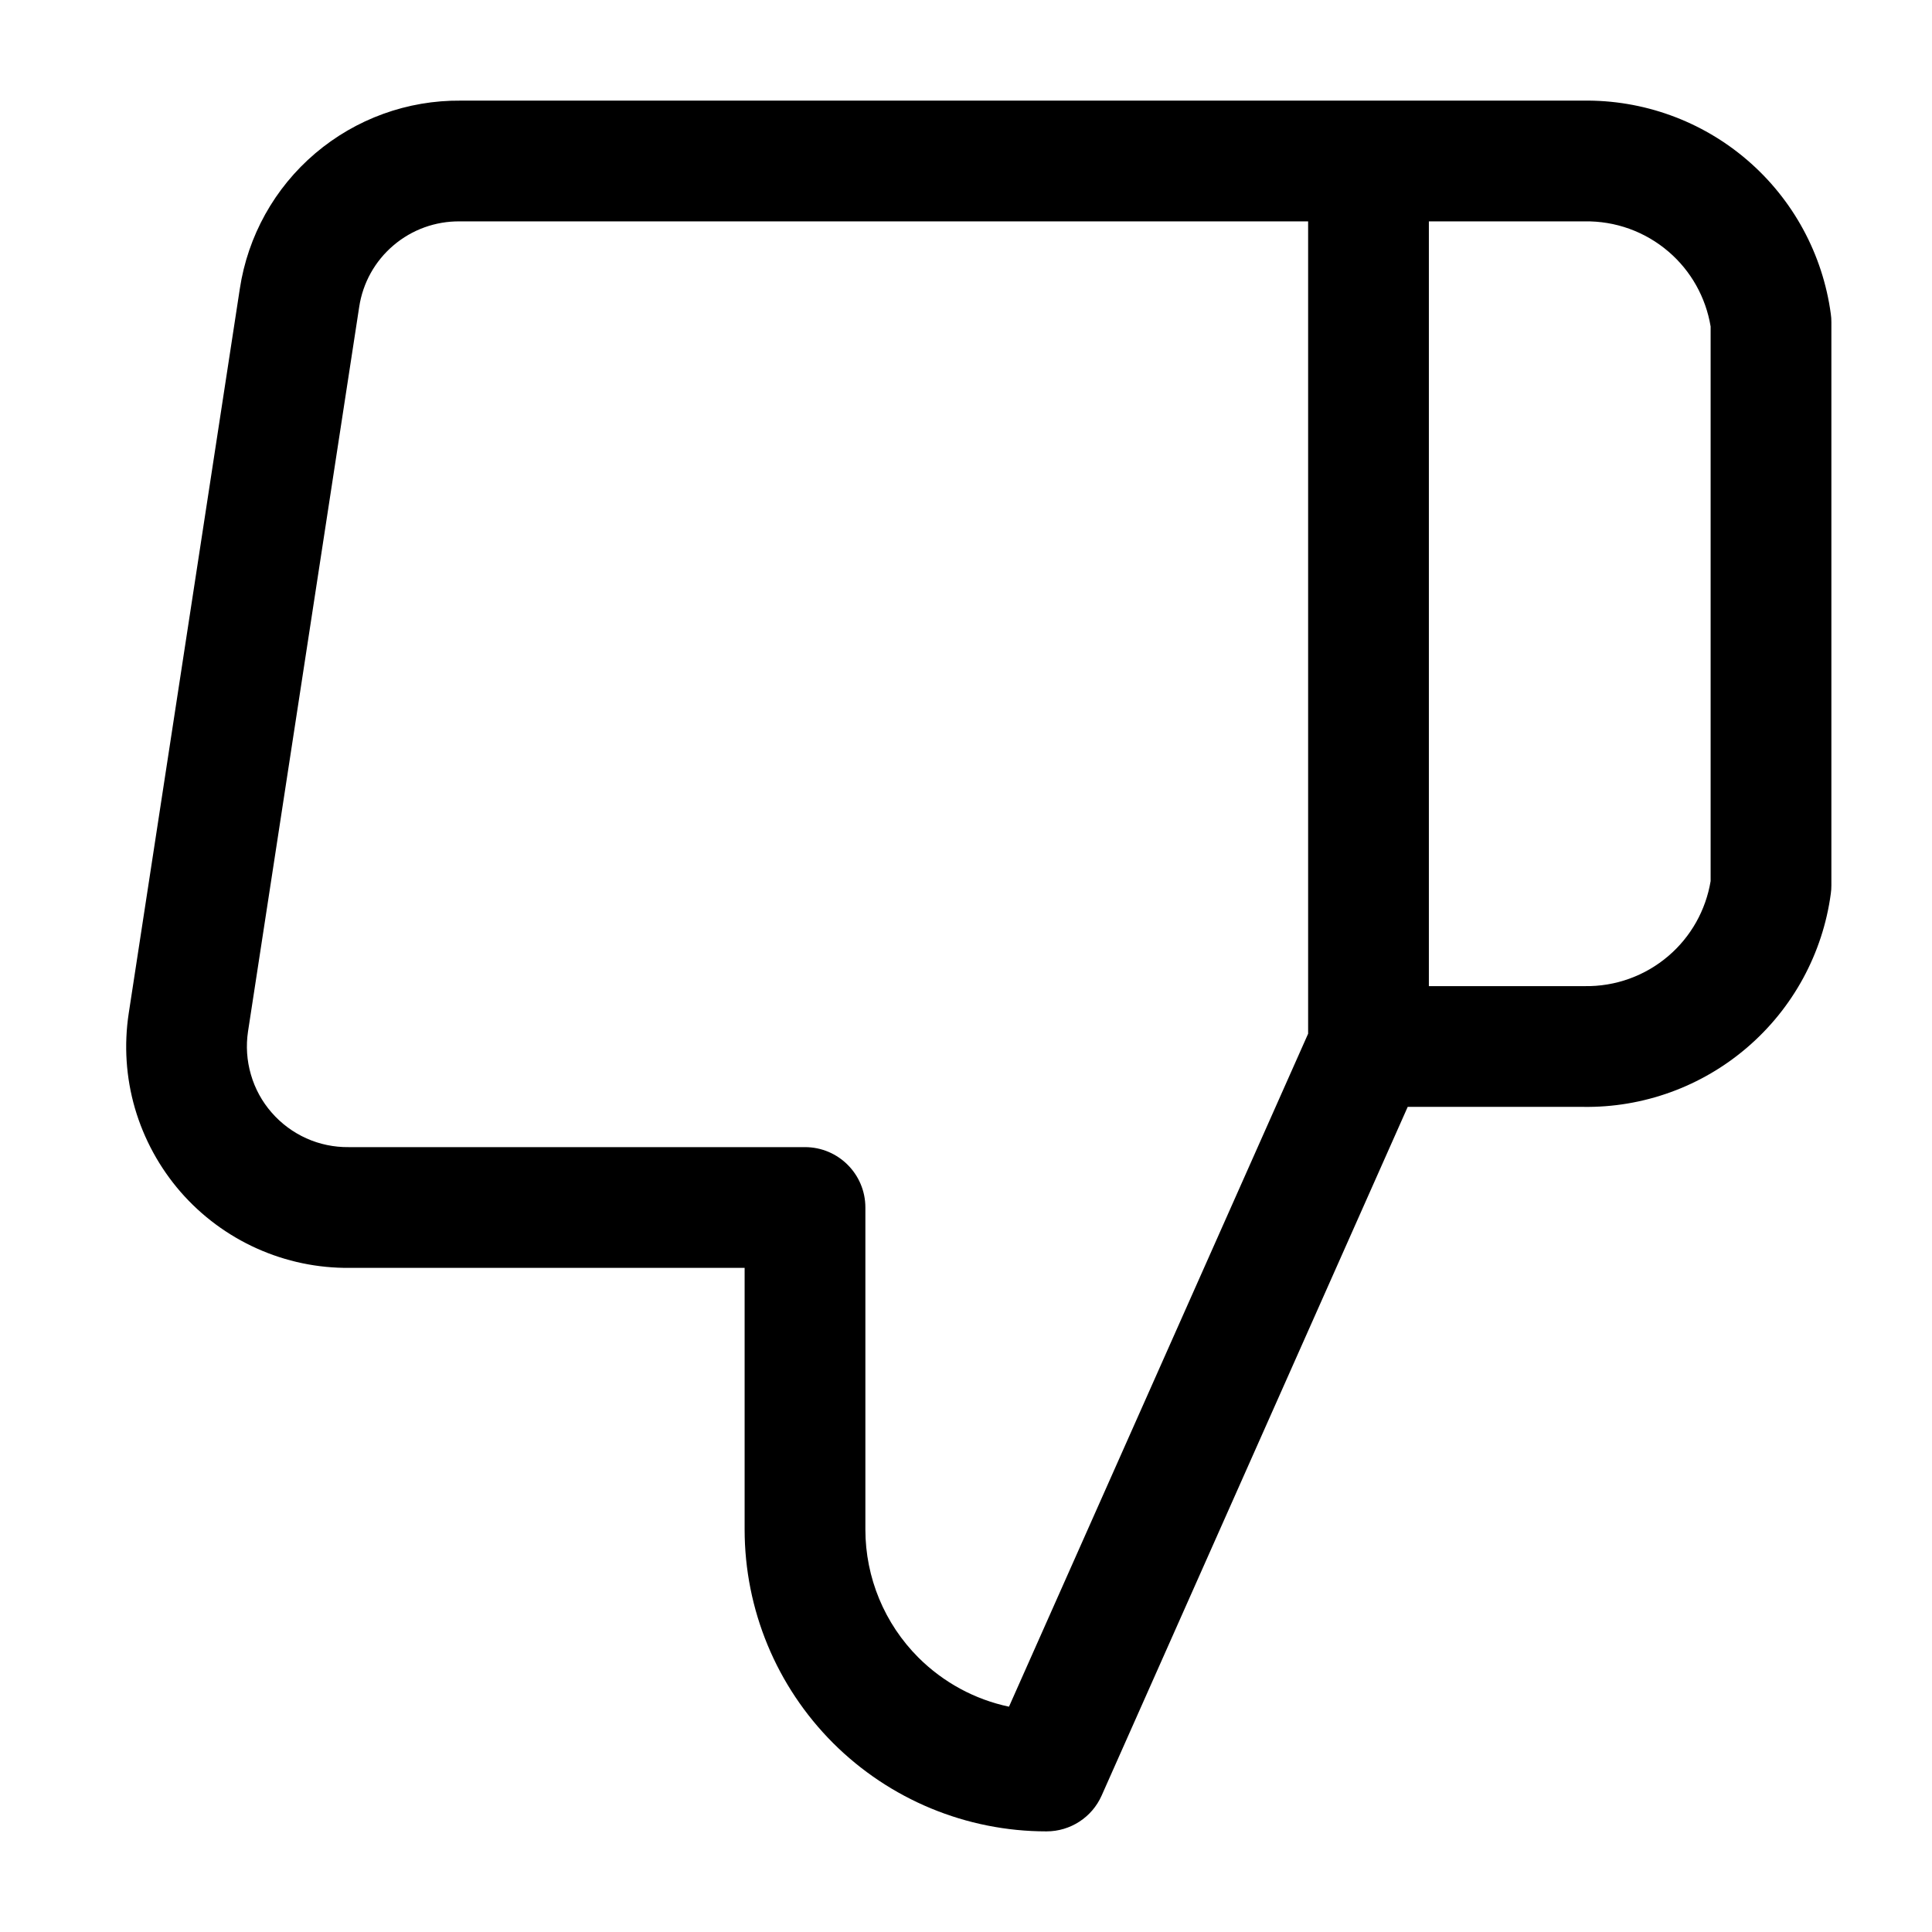
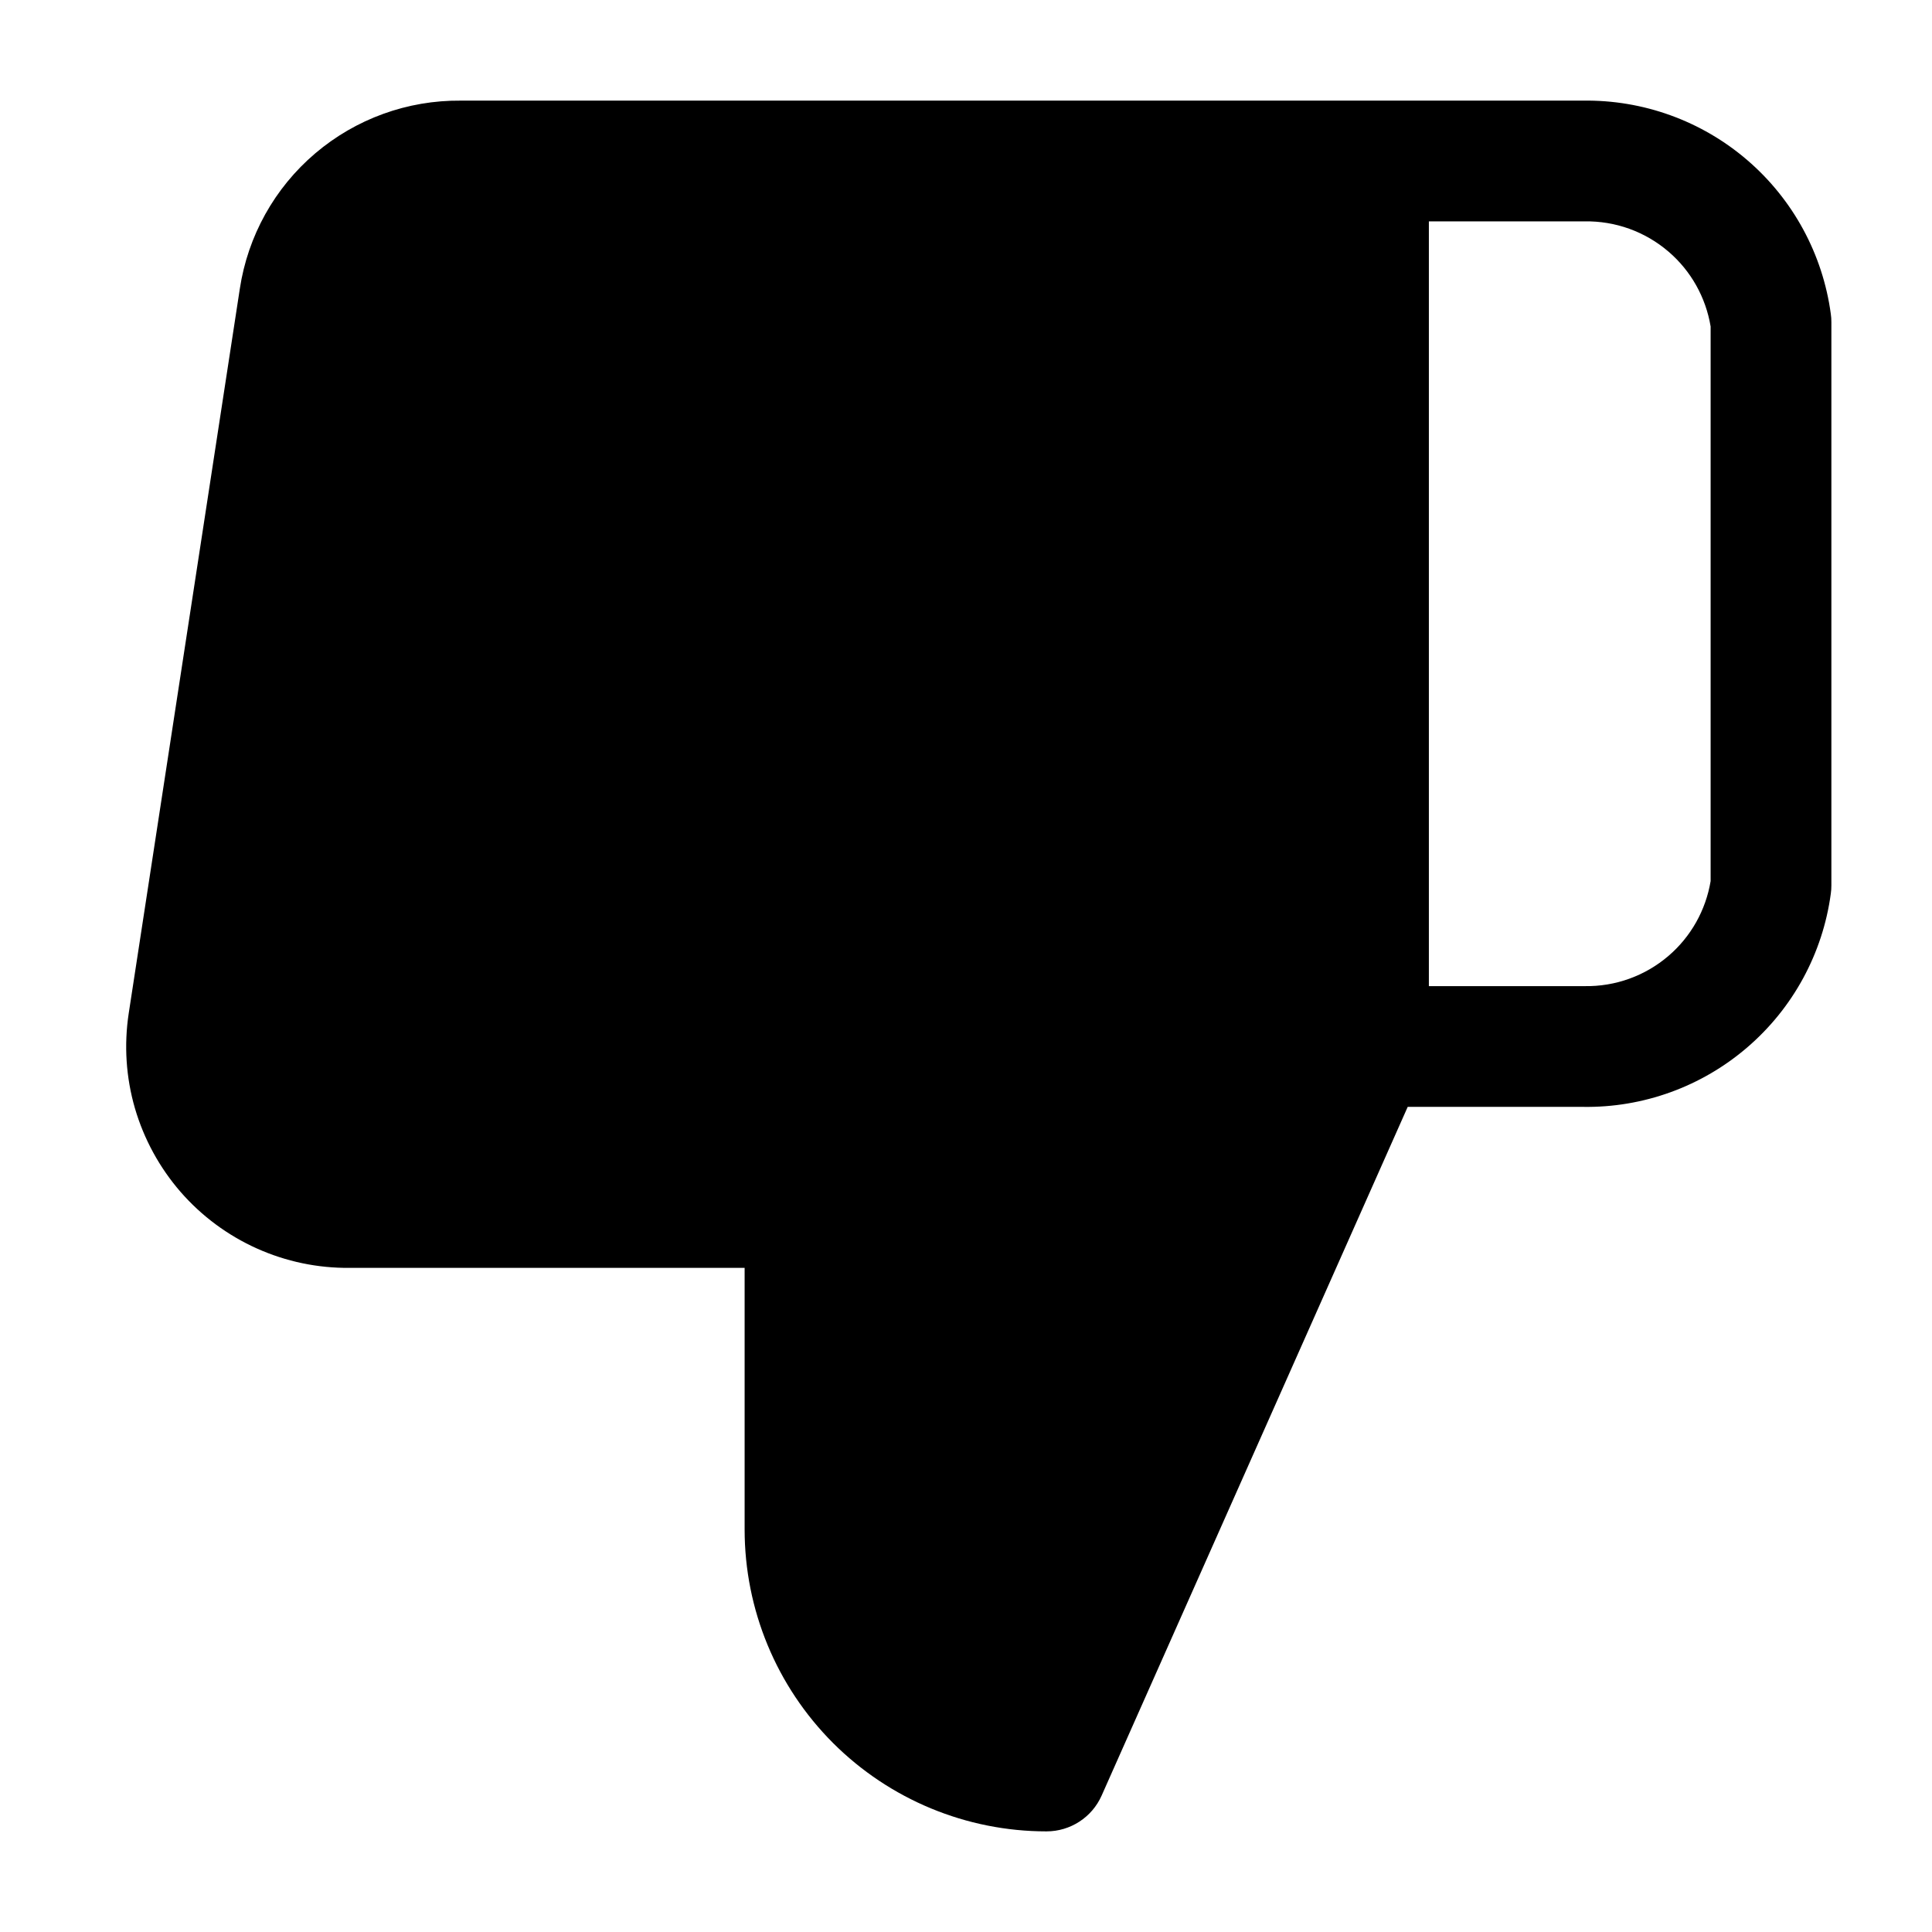
<svg xmlns="http://www.w3.org/2000/svg" width="24" height="24" viewBox="0 0 24 24" fill="none">
-   <path fill-rule="evenodd" clip-rule="evenodd" d="M20.727 3.126C20.437 2.877 20.066 2.743 19.683 2.75L19.67 2.75L17.75 2.75V12.25H19.683C20.066 12.257 20.437 12.123 20.727 11.874C21.006 11.635 21.19 11.306 21.25 10.945V4.056C21.19 3.694 21.006 3.365 20.727 3.126ZM16.25 12.841L12.534 21.201C12.111 21.112 11.72 20.901 11.409 20.591C10.987 20.169 10.75 19.597 10.75 19V15C10.75 14.586 10.414 14.25 10 14.25H4.34L4.332 14.25C4.15 14.252 3.971 14.215 3.806 14.141C3.64 14.066 3.493 13.957 3.374 13.82C3.255 13.684 3.167 13.523 3.117 13.349C3.066 13.175 3.054 12.992 3.081 12.813C3.081 12.813 3.081 12.813 3.081 12.813L4.462 3.813C4.507 3.514 4.658 3.243 4.888 3.048C5.118 2.852 5.41 2.747 5.712 2.75L16.25 2.75V12.841ZM19.664 1.25C20.411 1.239 21.137 1.501 21.704 1.988C22.273 2.476 22.643 3.157 22.743 3.9C22.748 3.933 22.75 3.966 22.75 4V11C22.75 11.034 22.748 11.067 22.743 11.101C22.643 11.844 22.273 12.524 21.704 13.012C21.137 13.499 20.411 13.762 19.664 13.75H17.487L13.685 22.305C13.565 22.576 13.296 22.75 13 22.75C12.005 22.75 11.052 22.355 10.348 21.652C9.645 20.948 9.25 19.995 9.25 19V15.75H4.344C3.947 15.754 3.554 15.672 3.191 15.509C2.828 15.346 2.504 15.106 2.242 14.805C1.981 14.504 1.788 14.15 1.676 13.767C1.565 13.384 1.539 12.982 1.599 12.588L2.979 3.588C2.978 3.588 2.979 3.587 2.979 3.588C3.078 2.932 3.411 2.334 3.916 1.905C4.421 1.476 5.062 1.244 5.724 1.25H19.664Z" fill="black" />
+   <path fillRule="evenodd" clipRule="evenodd" d="M20.727 3.126C20.437 2.877 20.066 2.743 19.683 2.75L19.67 2.75L17.75 2.75V12.25H19.683C20.066 12.257 20.437 12.123 20.727 11.874C21.006 11.635 21.19 11.306 21.25 10.945V4.056C21.19 3.694 21.006 3.365 20.727 3.126ZM16.25 12.841L12.534 21.201C12.111 21.112 11.72 20.901 11.409 20.591C10.987 20.169 10.75 19.597 10.75 19V15C10.75 14.586 10.414 14.25 10 14.25H4.34L4.332 14.25C4.15 14.252 3.971 14.215 3.806 14.141C3.64 14.066 3.493 13.957 3.374 13.82C3.255 13.684 3.167 13.523 3.117 13.349C3.066 13.175 3.054 12.992 3.081 12.813C3.081 12.813 3.081 12.813 3.081 12.813L4.462 3.813C4.507 3.514 4.658 3.243 4.888 3.048C5.118 2.852 5.41 2.747 5.712 2.75L16.25 2.75V12.841ZM19.664 1.25C20.411 1.239 21.137 1.501 21.704 1.988C22.273 2.476 22.643 3.157 22.743 3.9C22.748 3.933 22.75 3.966 22.75 4V11C22.75 11.034 22.748 11.067 22.743 11.101C22.643 11.844 22.273 12.524 21.704 13.012C21.137 13.499 20.411 13.762 19.664 13.75H17.487L13.685 22.305C13.565 22.576 13.296 22.75 13 22.75C12.005 22.75 11.052 22.355 10.348 21.652C9.645 20.948 9.25 19.995 9.25 19V15.75H4.344C3.947 15.754 3.554 15.672 3.191 15.509C2.828 15.346 2.504 15.106 2.242 14.805C1.981 14.504 1.788 14.15 1.676 13.767C1.565 13.384 1.539 12.982 1.599 12.588L2.979 3.588C2.978 3.588 2.979 3.587 2.979 3.588C3.078 2.932 3.411 2.334 3.916 1.905C4.421 1.476 5.062 1.244 5.724 1.25H19.664Z" fill="black" />
</svg>
